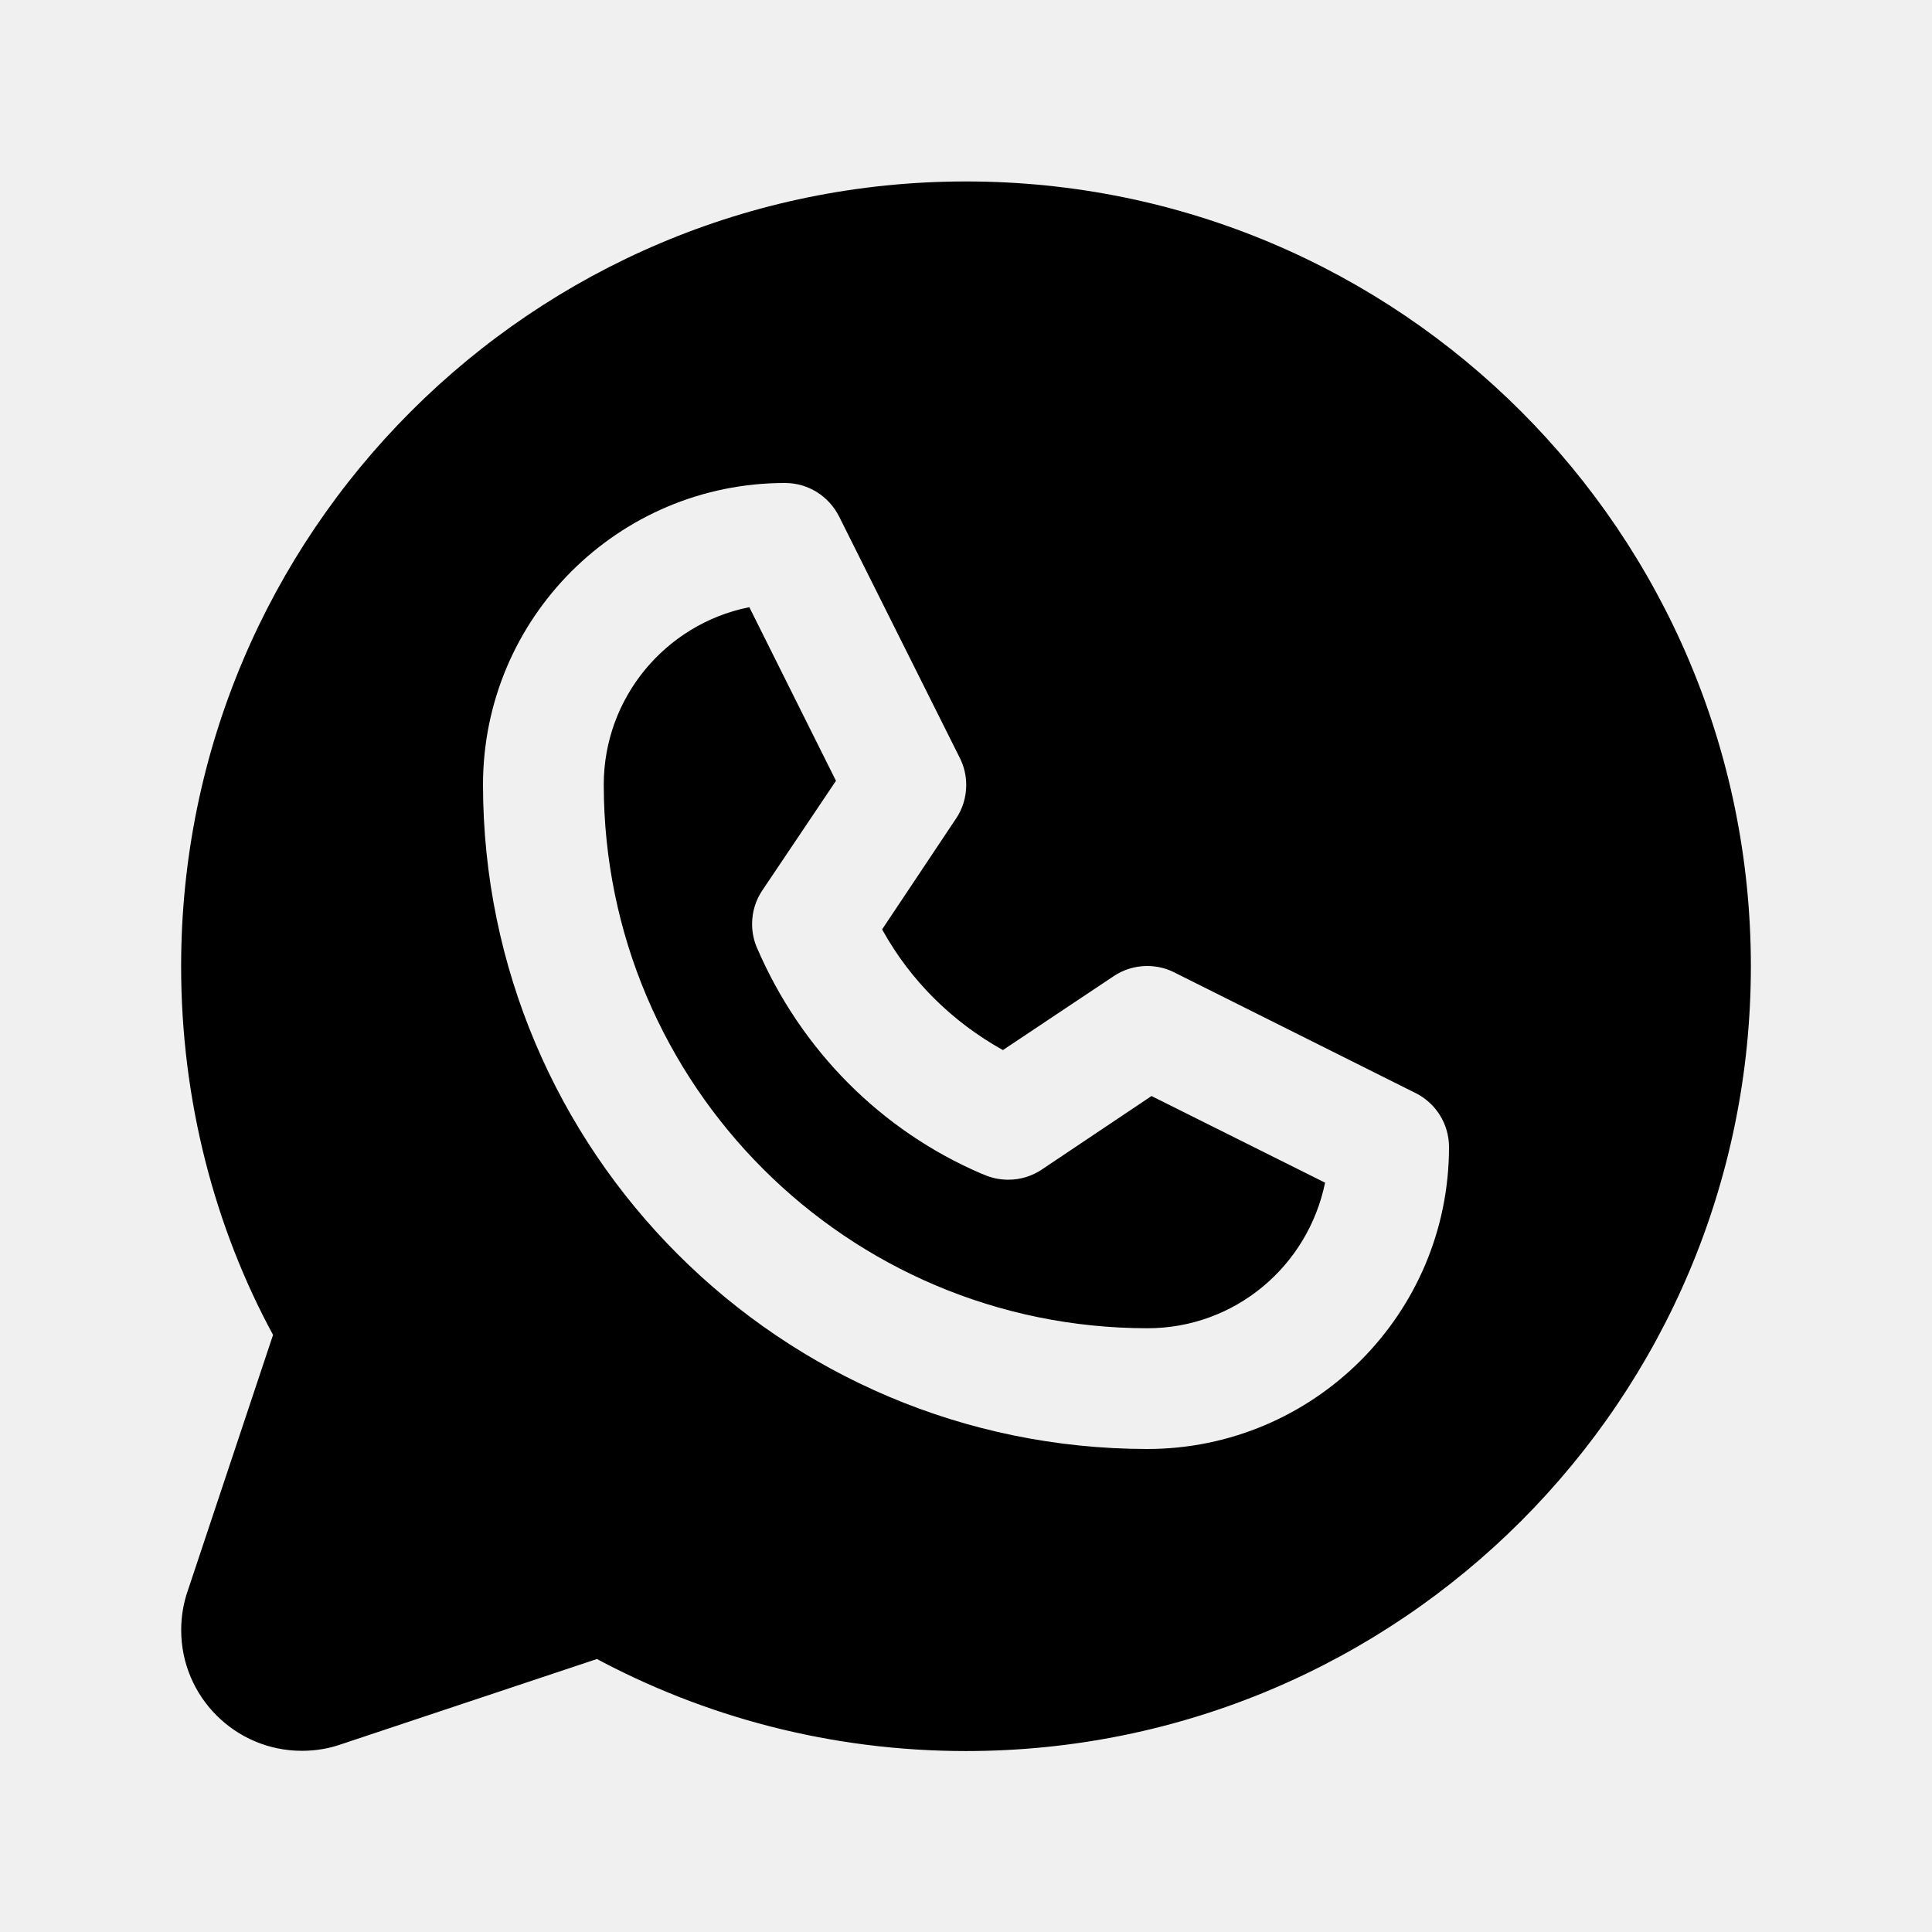
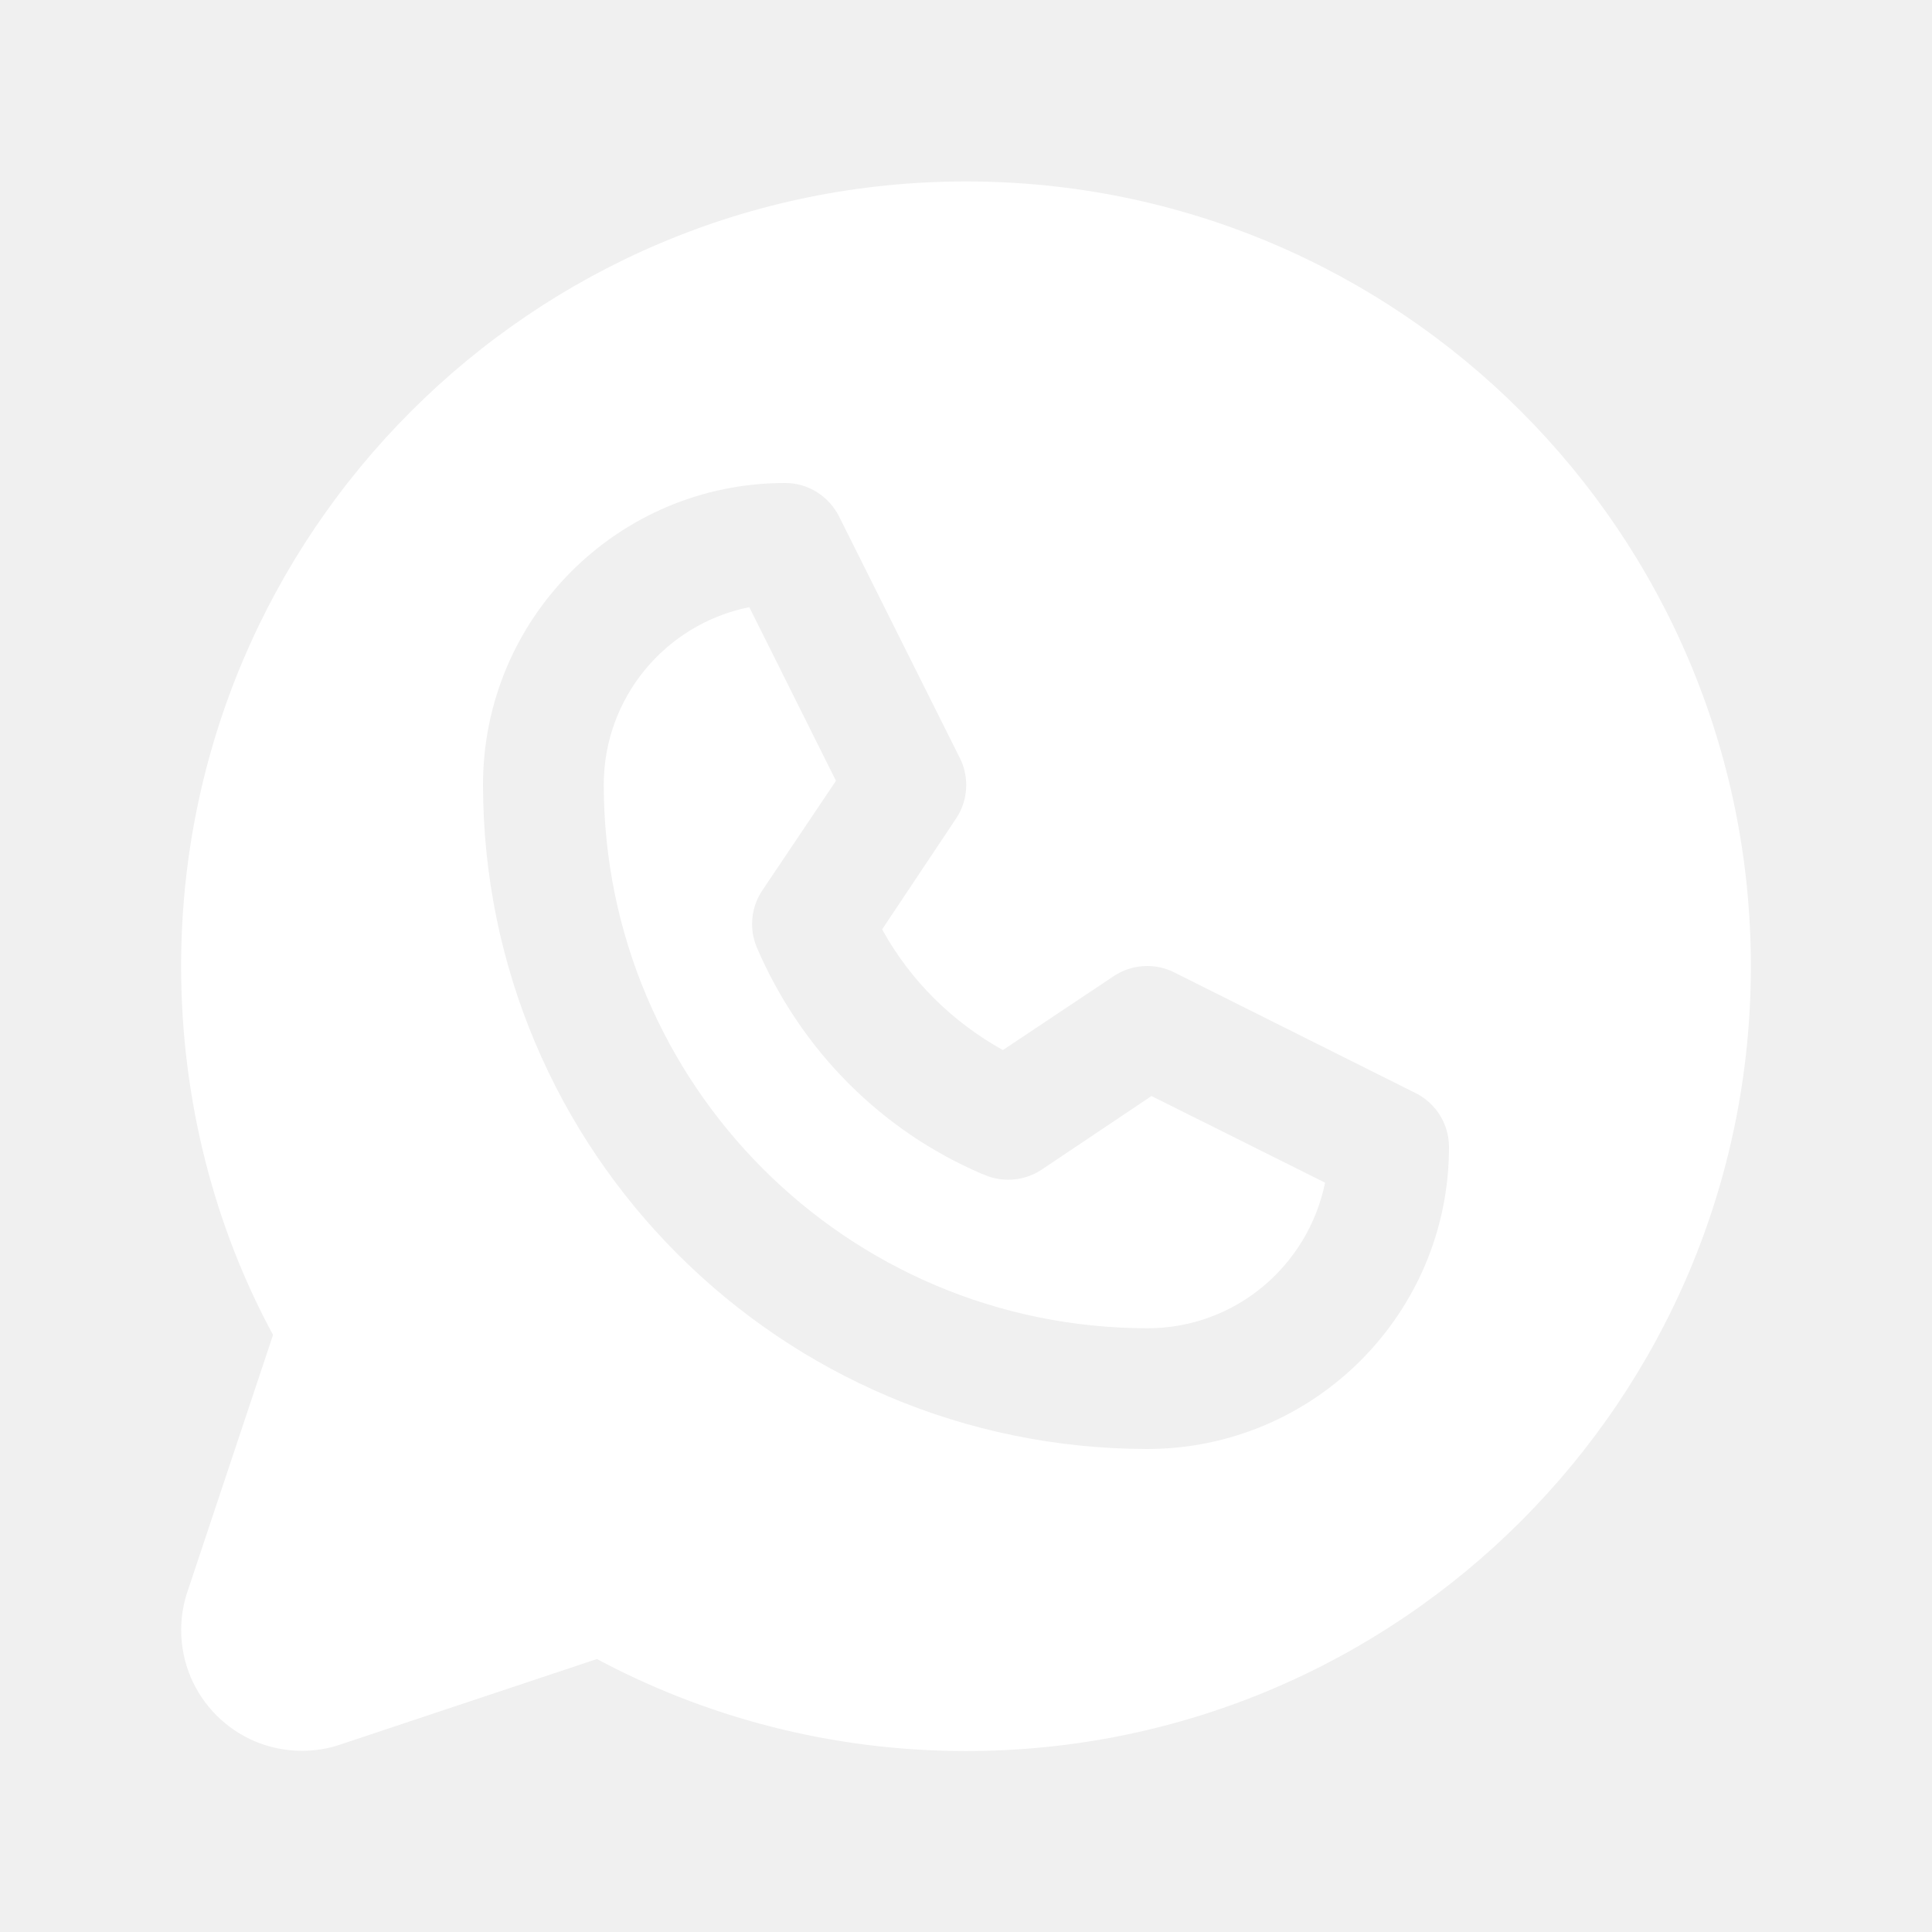
- <svg xmlns="http://www.w3.org/2000/svg" width="16" height="16" viewBox="0 0 1024 1024">
+ <svg xmlns="http://www.w3.org/2000/svg" fill="#ffffff" width="16" height="16" viewBox="0 0 1024 1024">
  <path transform="matrix(1 0 0 -1 0 960)" d="M610.32 379.080l92-45.92c-9.102-44.31-47.781-77.16-94.133-77.16-0.066 0-0.131 0-0.197 0h0.010c-158.985 0.182-287.818 129.015-288 287.983v0.017c0 0.008 0 0.017 0 0.027 0 46.352 32.851 85.031 76.54 94.026l0.62 0.107 45.92-92-39.080-58.16c-3.367-4.988-5.374-11.135-5.374-17.75 0-4.435 0.902-8.659 2.533-12.499l-0.079 0.21c23.383-54.6 66-97.217 119.131-120.039l1.469-0.561c3.747-1.666 8.12-2.636 12.718-2.636 6.553 0 12.646 1.97 17.719 5.349l-0.117-0.073zM928 448c0-0.027 0-0.059 0-0.091 0-229.75-186.25-416-416-416-71.565 0-138.91 18.071-197.72 49.9l2.2-1.089-136.2-45.4c-6.042-2.084-13.004-3.287-20.247-3.287-35.346 0-64 28.654-64 64 0 7.243 1.203 14.205 3.421 20.698l-0.134-0.45 45.4 136.2c-30.683 56.567-48.72 123.852-48.72 195.349 0 229.75 186.25 416 416 416 229.69 0 415.903-186.152 416-415.82v-0.009zM768 352c0 0.007 0 0.015 0 0.023 0 12.453-7.113 23.245-17.498 28.533l-0.182 0.084-128 64c-4.159 2.118-9.071 3.359-14.272 3.359-6.606 0-12.744-2.002-17.842-5.432l0.114 0.073-58.76-39.2c-27.114 15.102-48.898 36.886-63.578 63.177l-0.422 0.823 39.2 58.76c3.357 4.983 5.359 11.122 5.359 17.728 0 5.201-1.241 10.113-3.443 14.455l0.084-0.182-64 128c-5.351 10.633-16.177 17.8-28.677 17.8-0.029 0-0.058 0-0.088 0h0.005c-88.366 0-160-71.634-160-160v0c0.228-194.313 157.687-351.772 351.978-352h0.022c88.366 0 160 71.634 160 160v0z" />
</svg>
